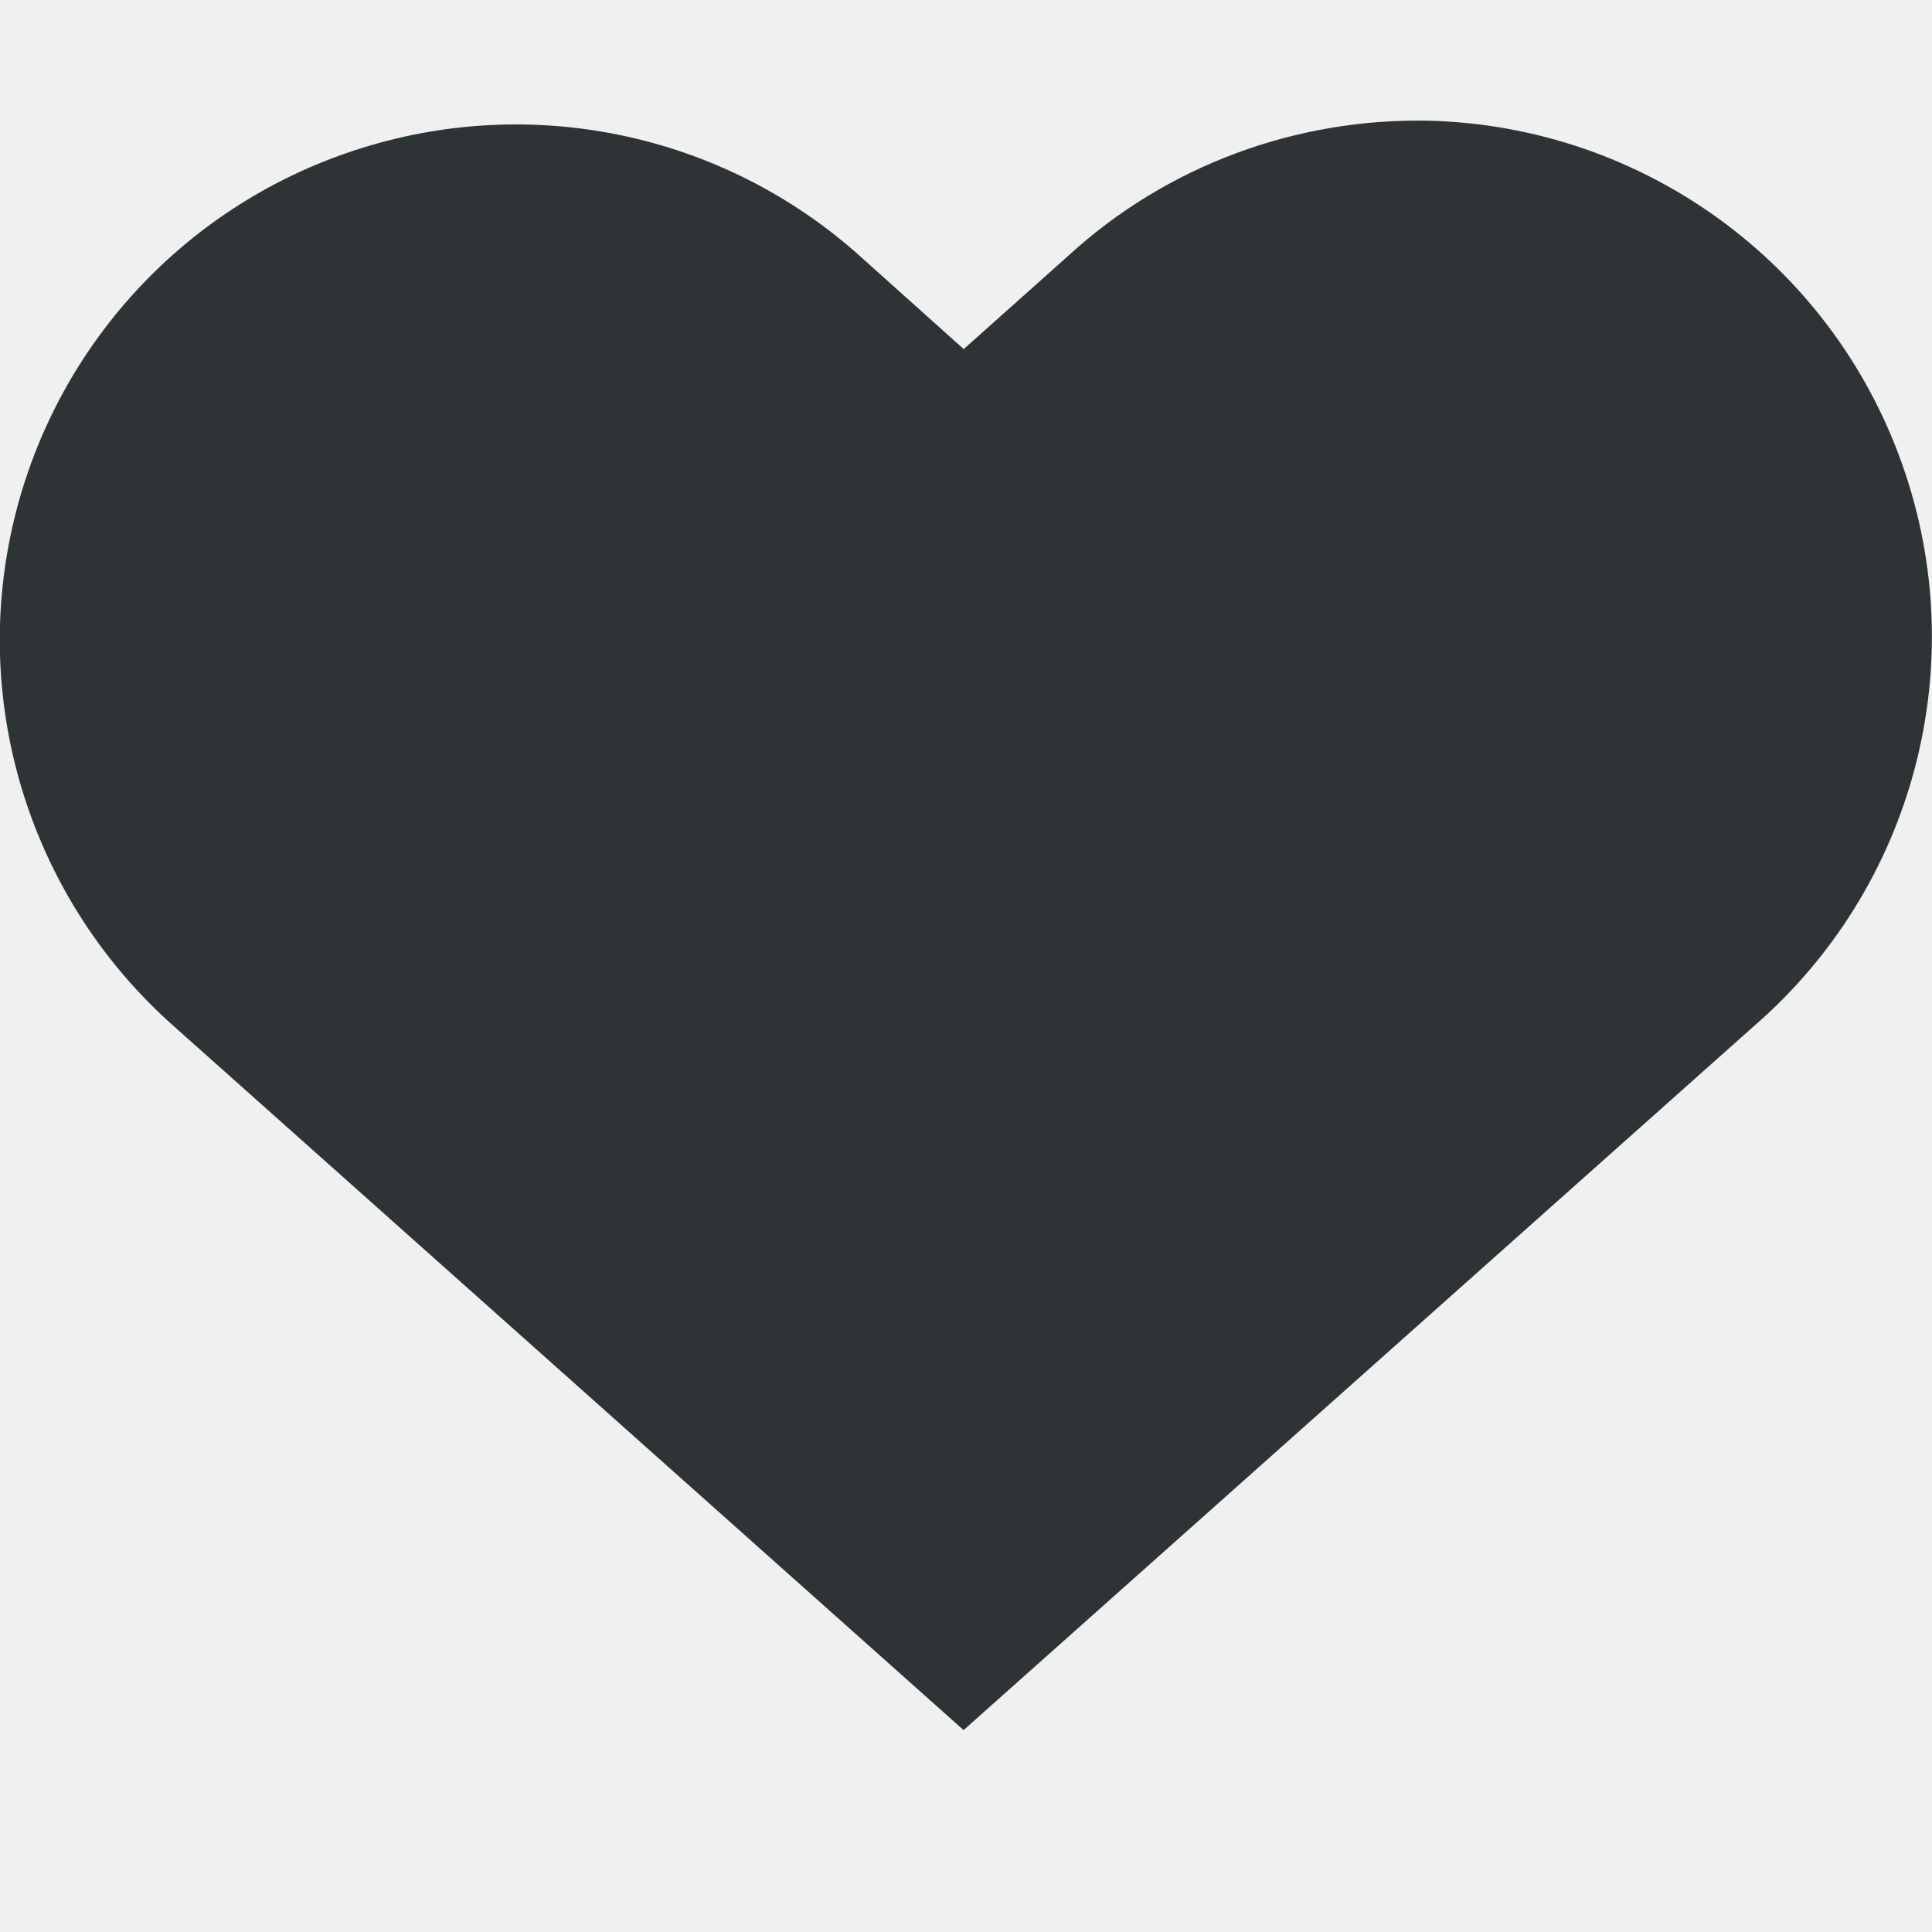
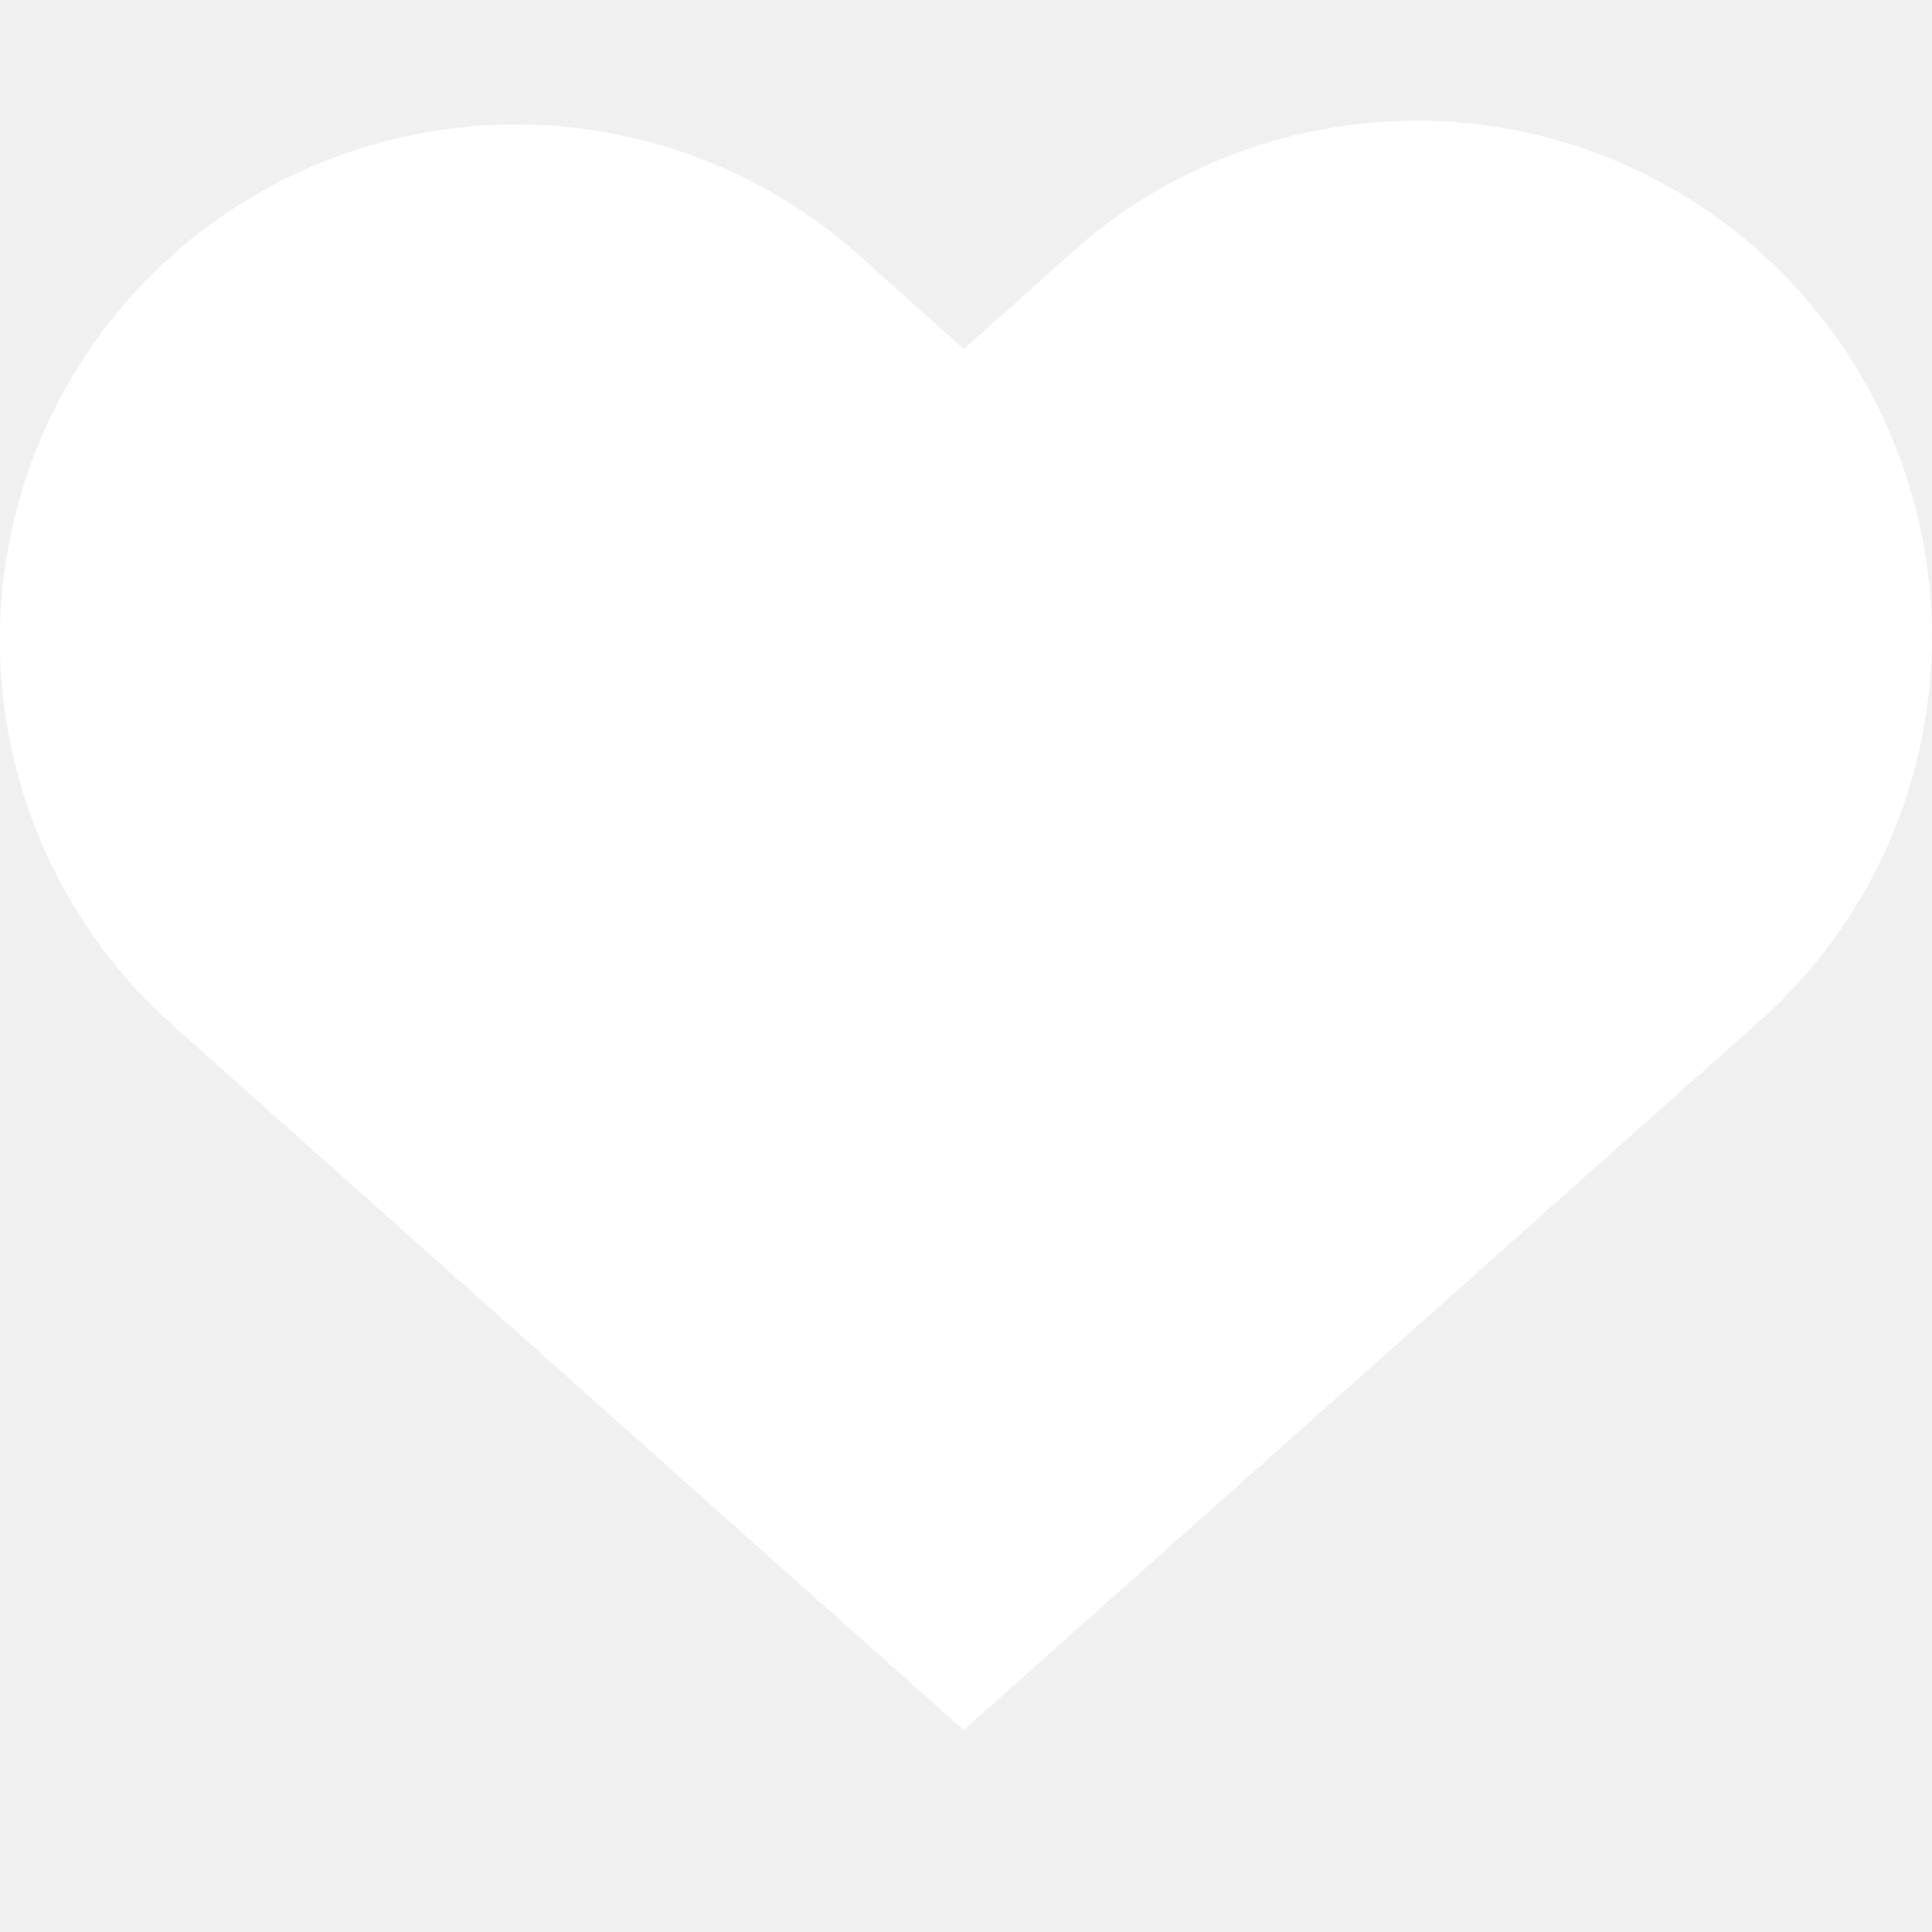
<svg xmlns="http://www.w3.org/2000/svg" height="16px" viewBox="0 0 16 16" width="16px">
-   <path d="m 11.848 1 c -1.109 -0.027 -2.188 0.371 -3.004 1.121 l -0.863 0.77 l -0.859 -0.77 c -1.137 -1.02 -2.734 -1.355 -4.188 -0.875 c -1.453 0.477 -2.539 1.695 -2.848 3.195 c -0.309 1.496 0.211 3.047 1.355 4.059 l 6.539 5.828 l 6.543 -5.828 c 1.332 -1.152 1.82 -3.004 1.227 -4.664 c -0.59 -1.66 -2.141 -2.785 -3.902 -2.836 z m 0 0" fill="#2e3436" fill-rule="evenodd" />
+   <path d="m 11.848 1 c -1.109 -0.027 -2.188 0.371 -3.004 1.121 l -0.863 0.77 l -0.859 -0.77 c -1.137 -1.02 -2.734 -1.355 -4.188 -0.875 c -1.453 0.477 -2.539 1.695 -2.848 3.195 c -0.309 1.496 0.211 3.047 1.355 4.059 l 6.539 5.828 l 6.543 -5.828 c 1.332 -1.152 1.82 -3.004 1.227 -4.664 c -0.59 -1.66 -2.141 -2.785 -3.902 -2.836 z m 0 0" fill="#ffffff" fill-rule="evenodd" />
</svg>
